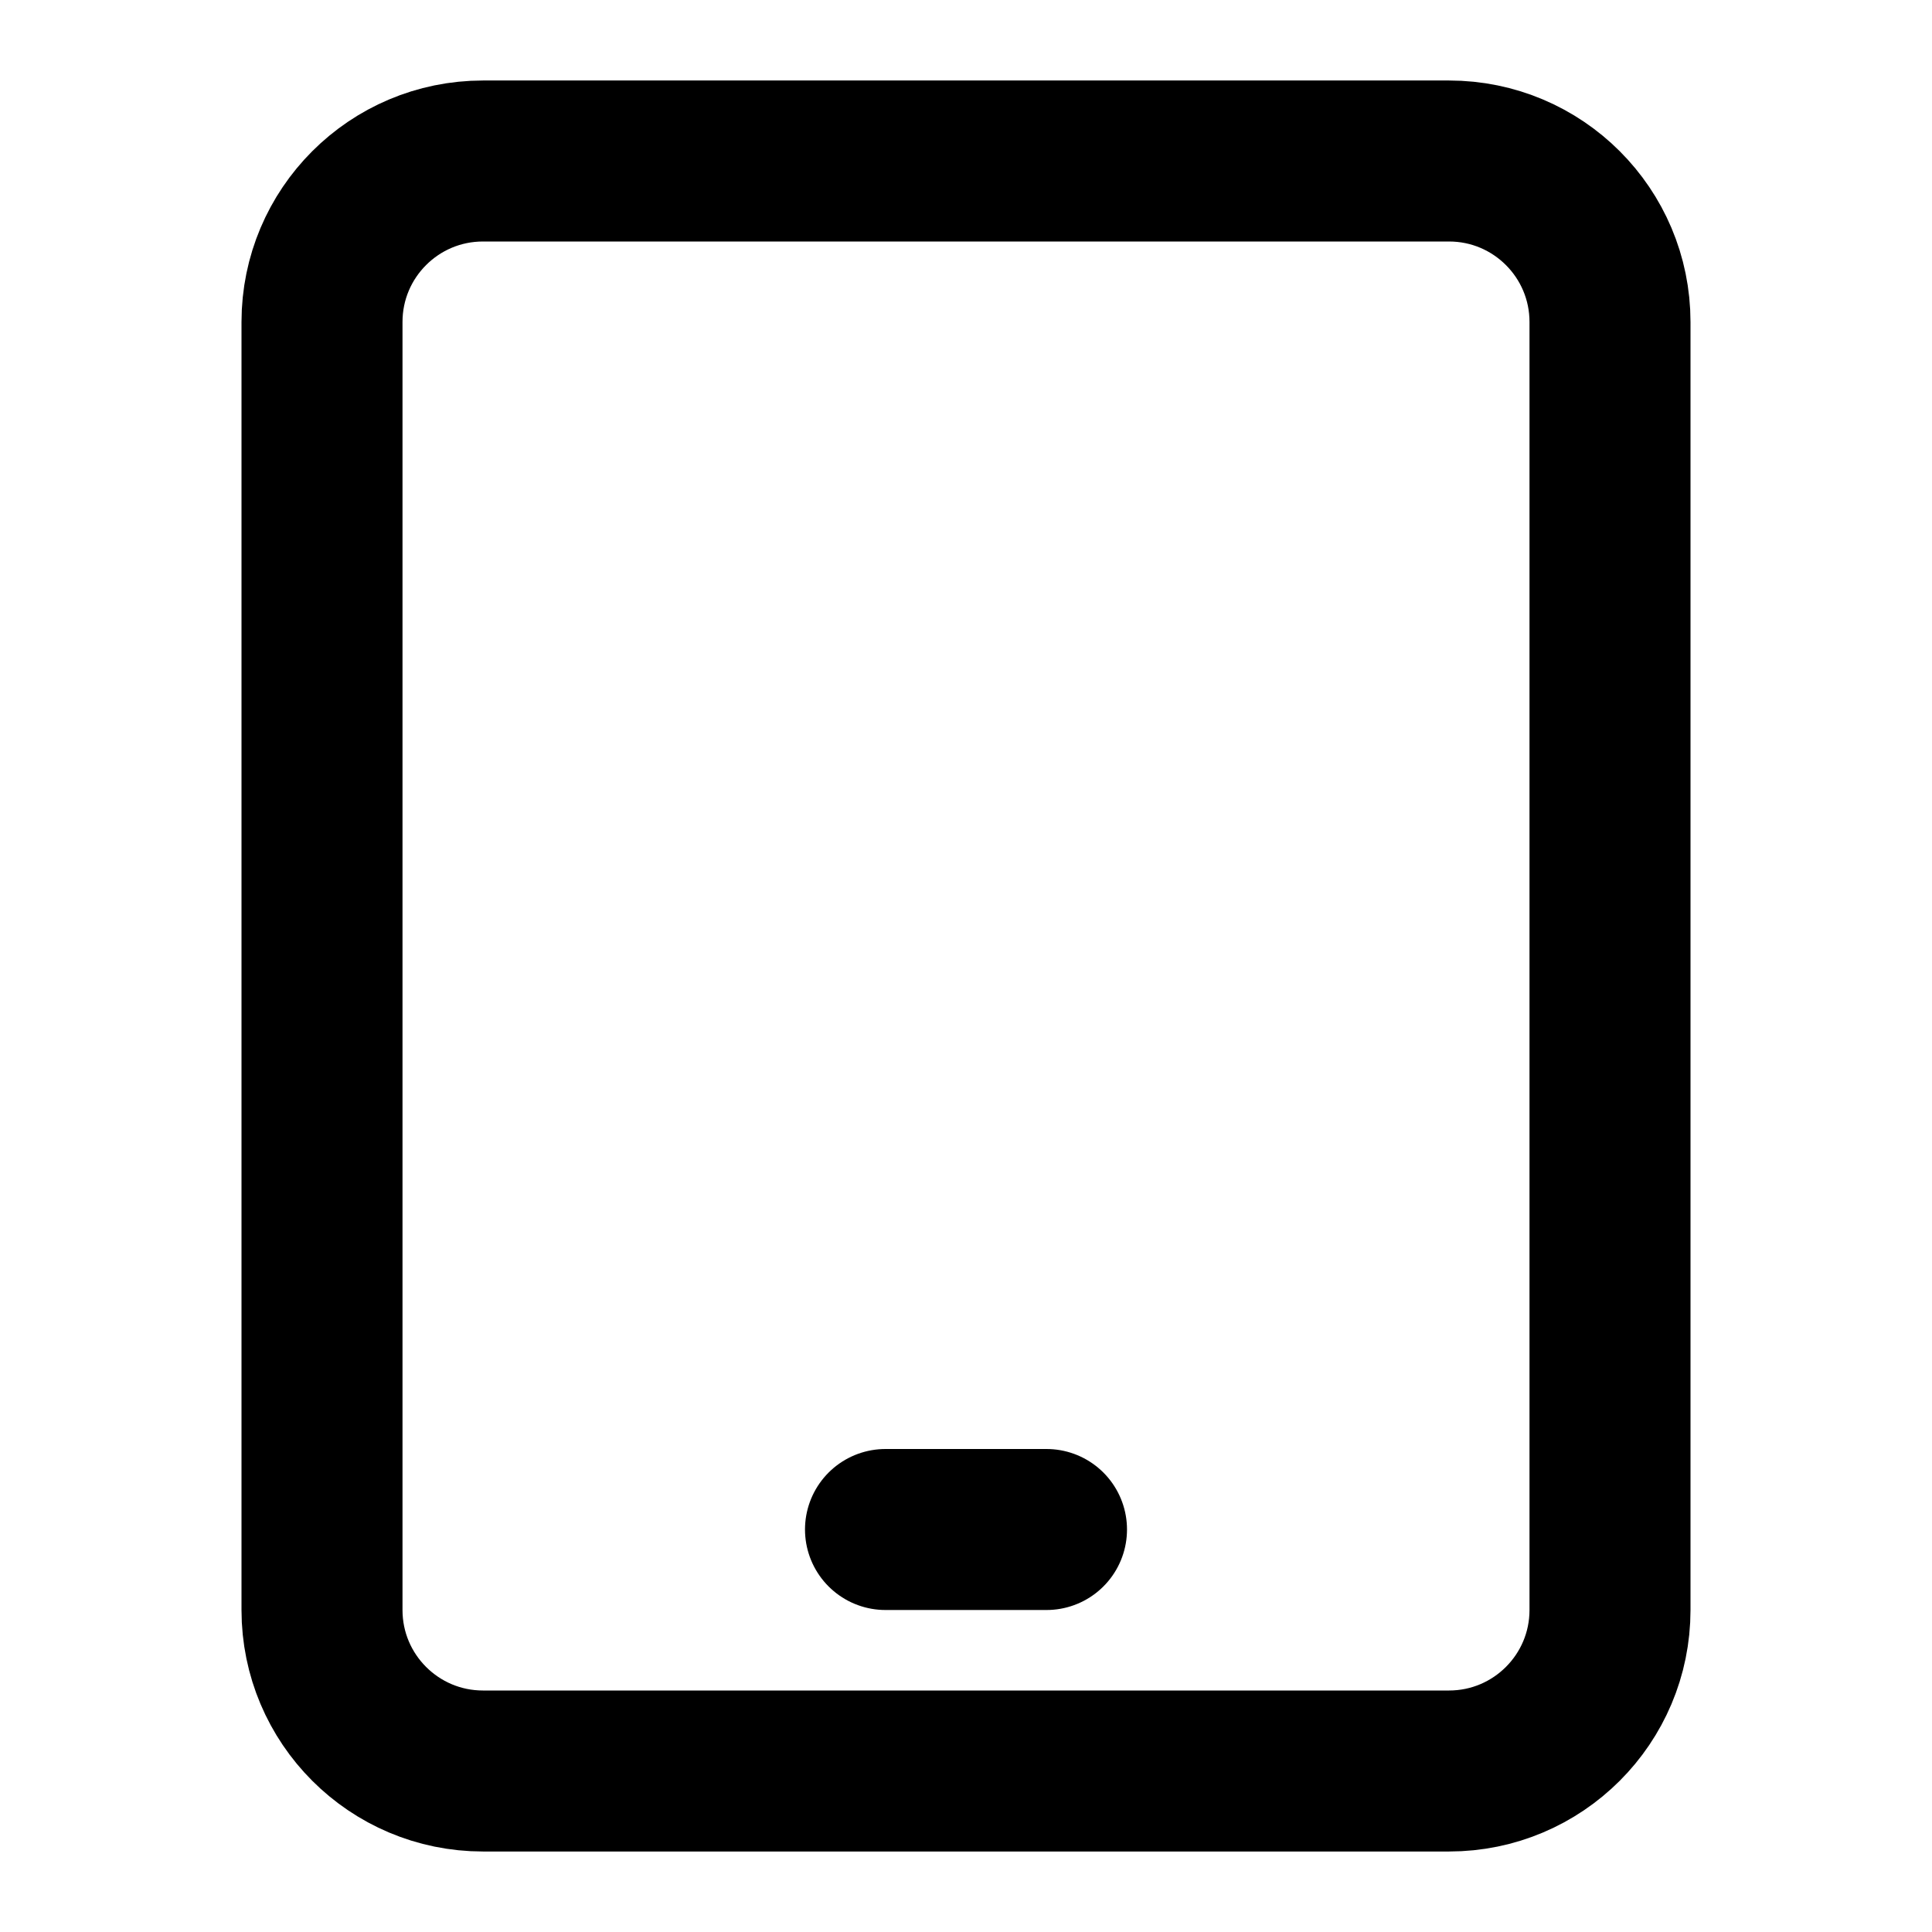
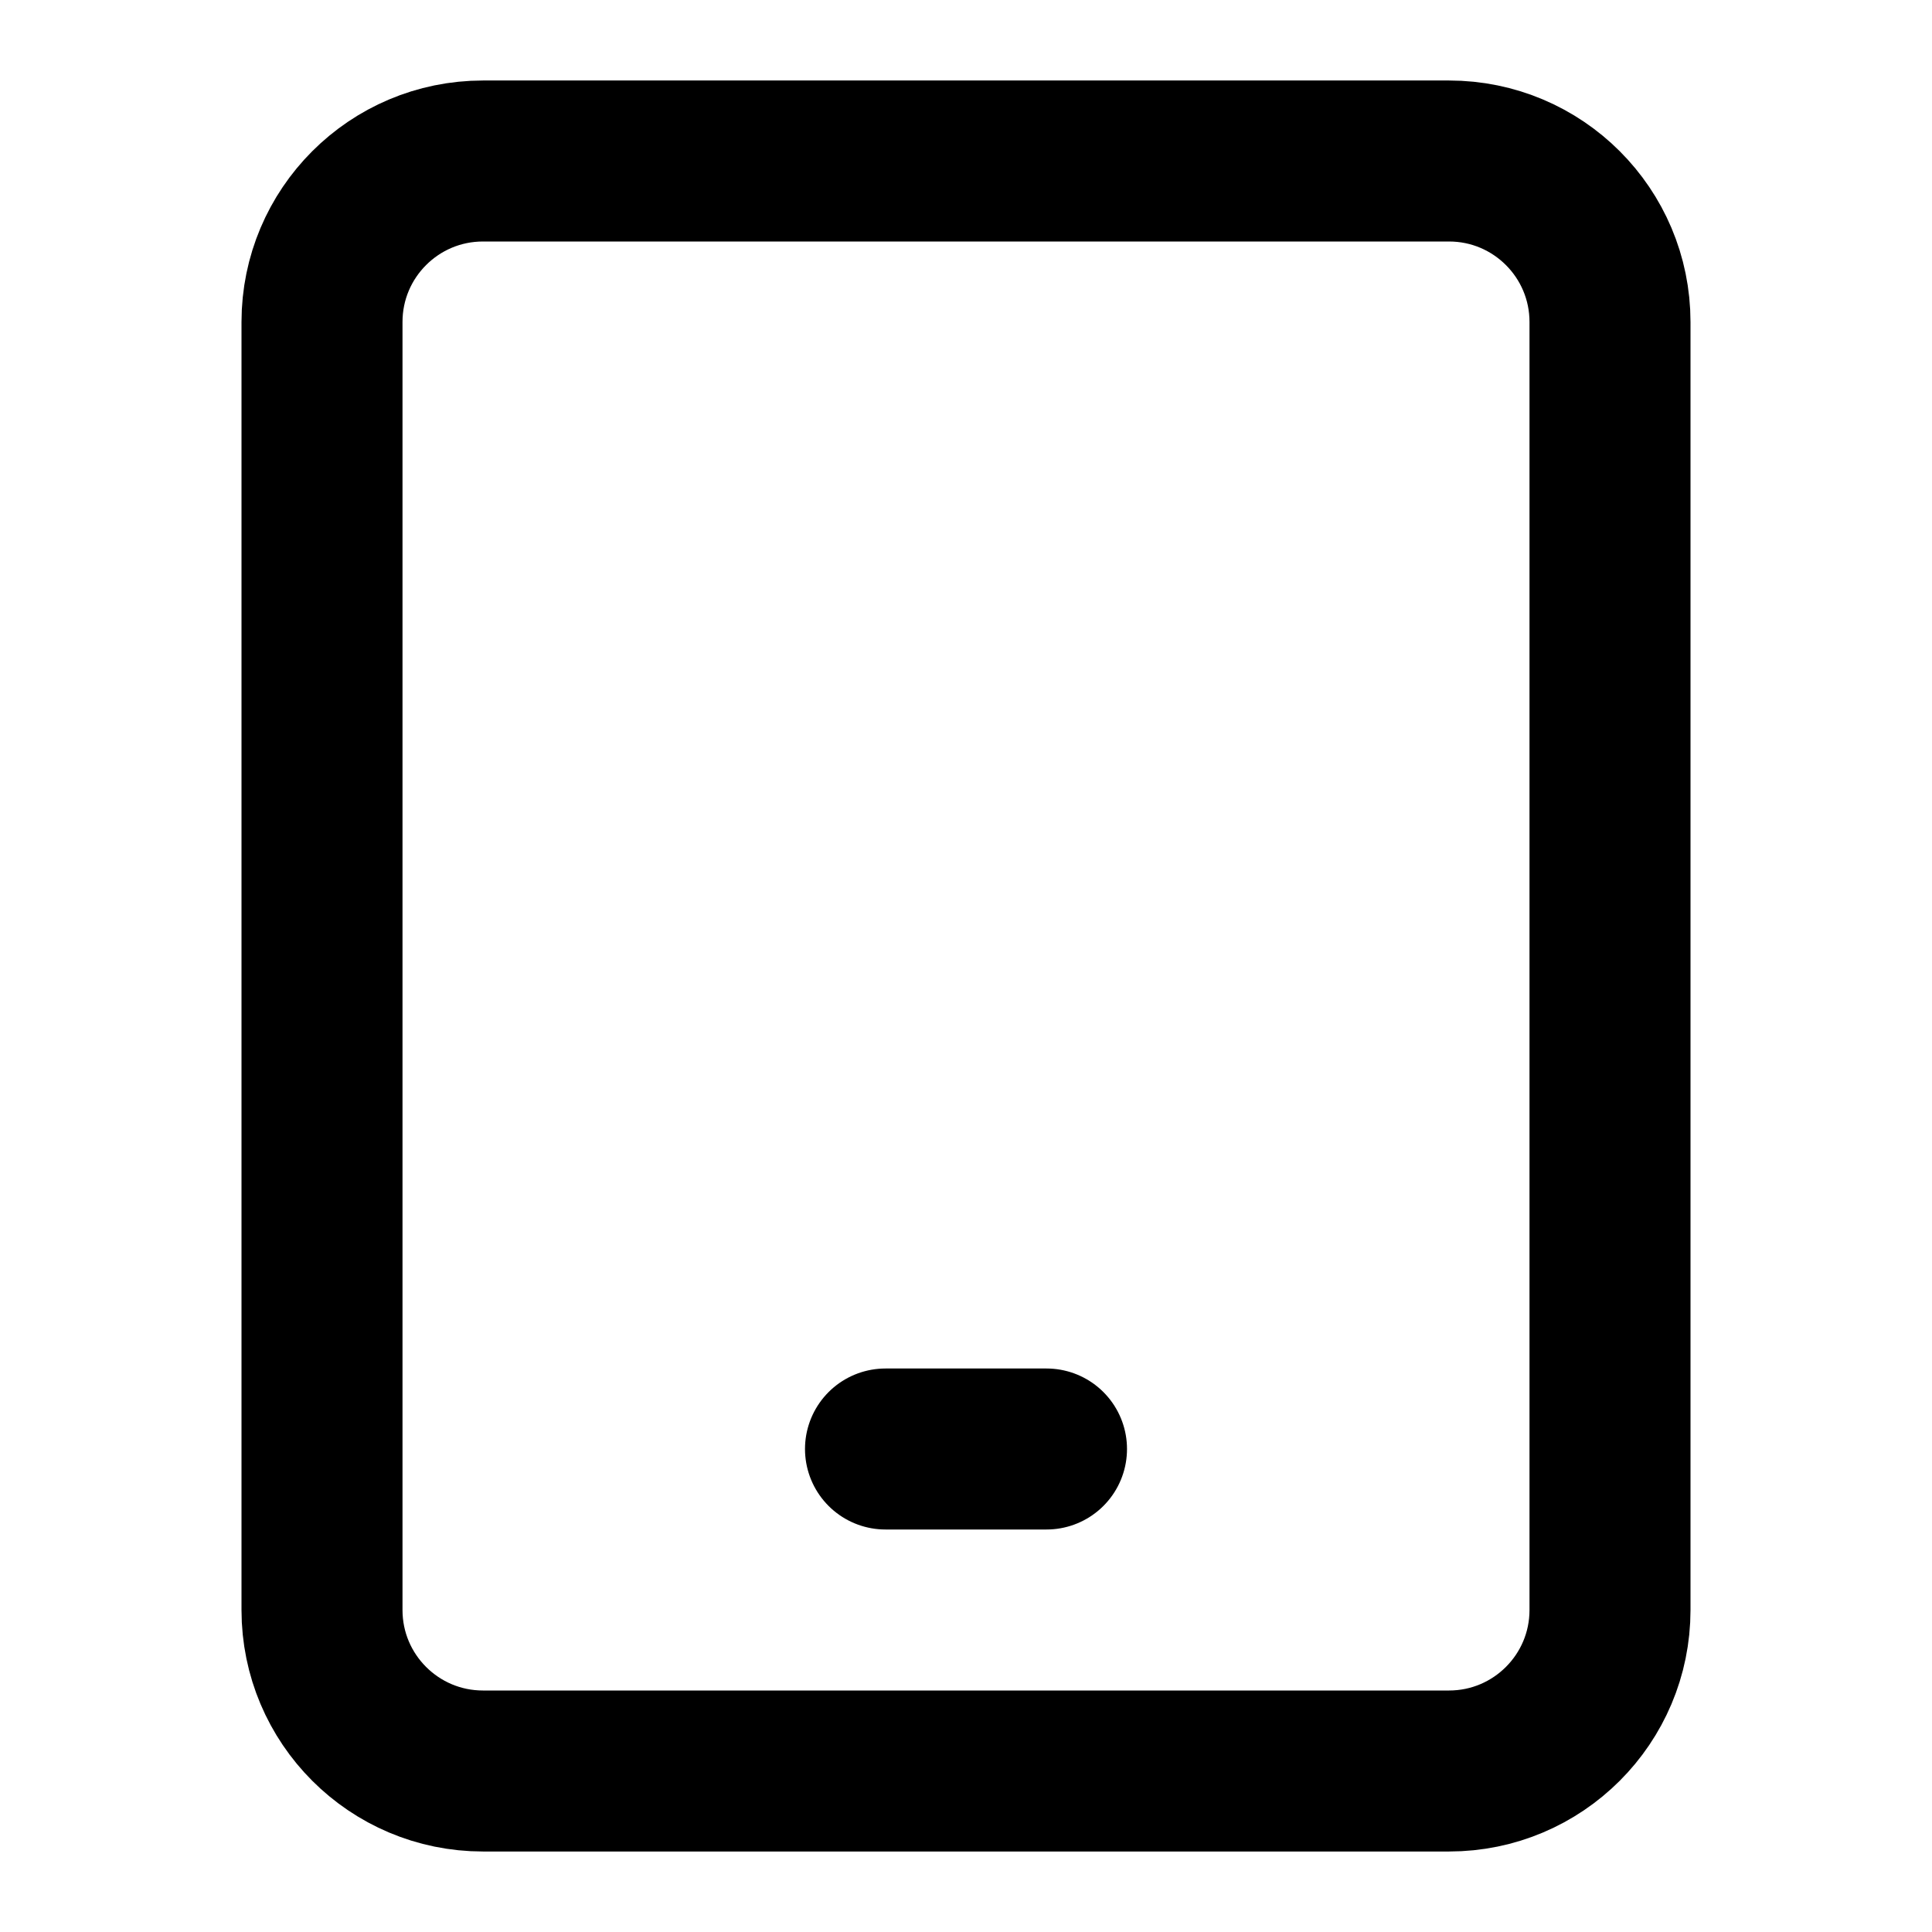
<svg xmlns="http://www.w3.org/2000/svg" width="24" height="24" viewBox="0 0 24 24" fill="none">
  <rect x="4" y="2" width="16" height="20" rx="2" stroke="black" stroke-width="2" stroke-linecap="round" stroke-linejoin="round" />
-   <path d="M11 19H13" stroke="black" stroke-width="2" stroke-linecap="round" stroke-linejoin="round" />
+   <path d="M11 18H13" stroke="black" stroke-width="2" stroke-linecap="round" stroke-linejoin="round" />
</svg>
